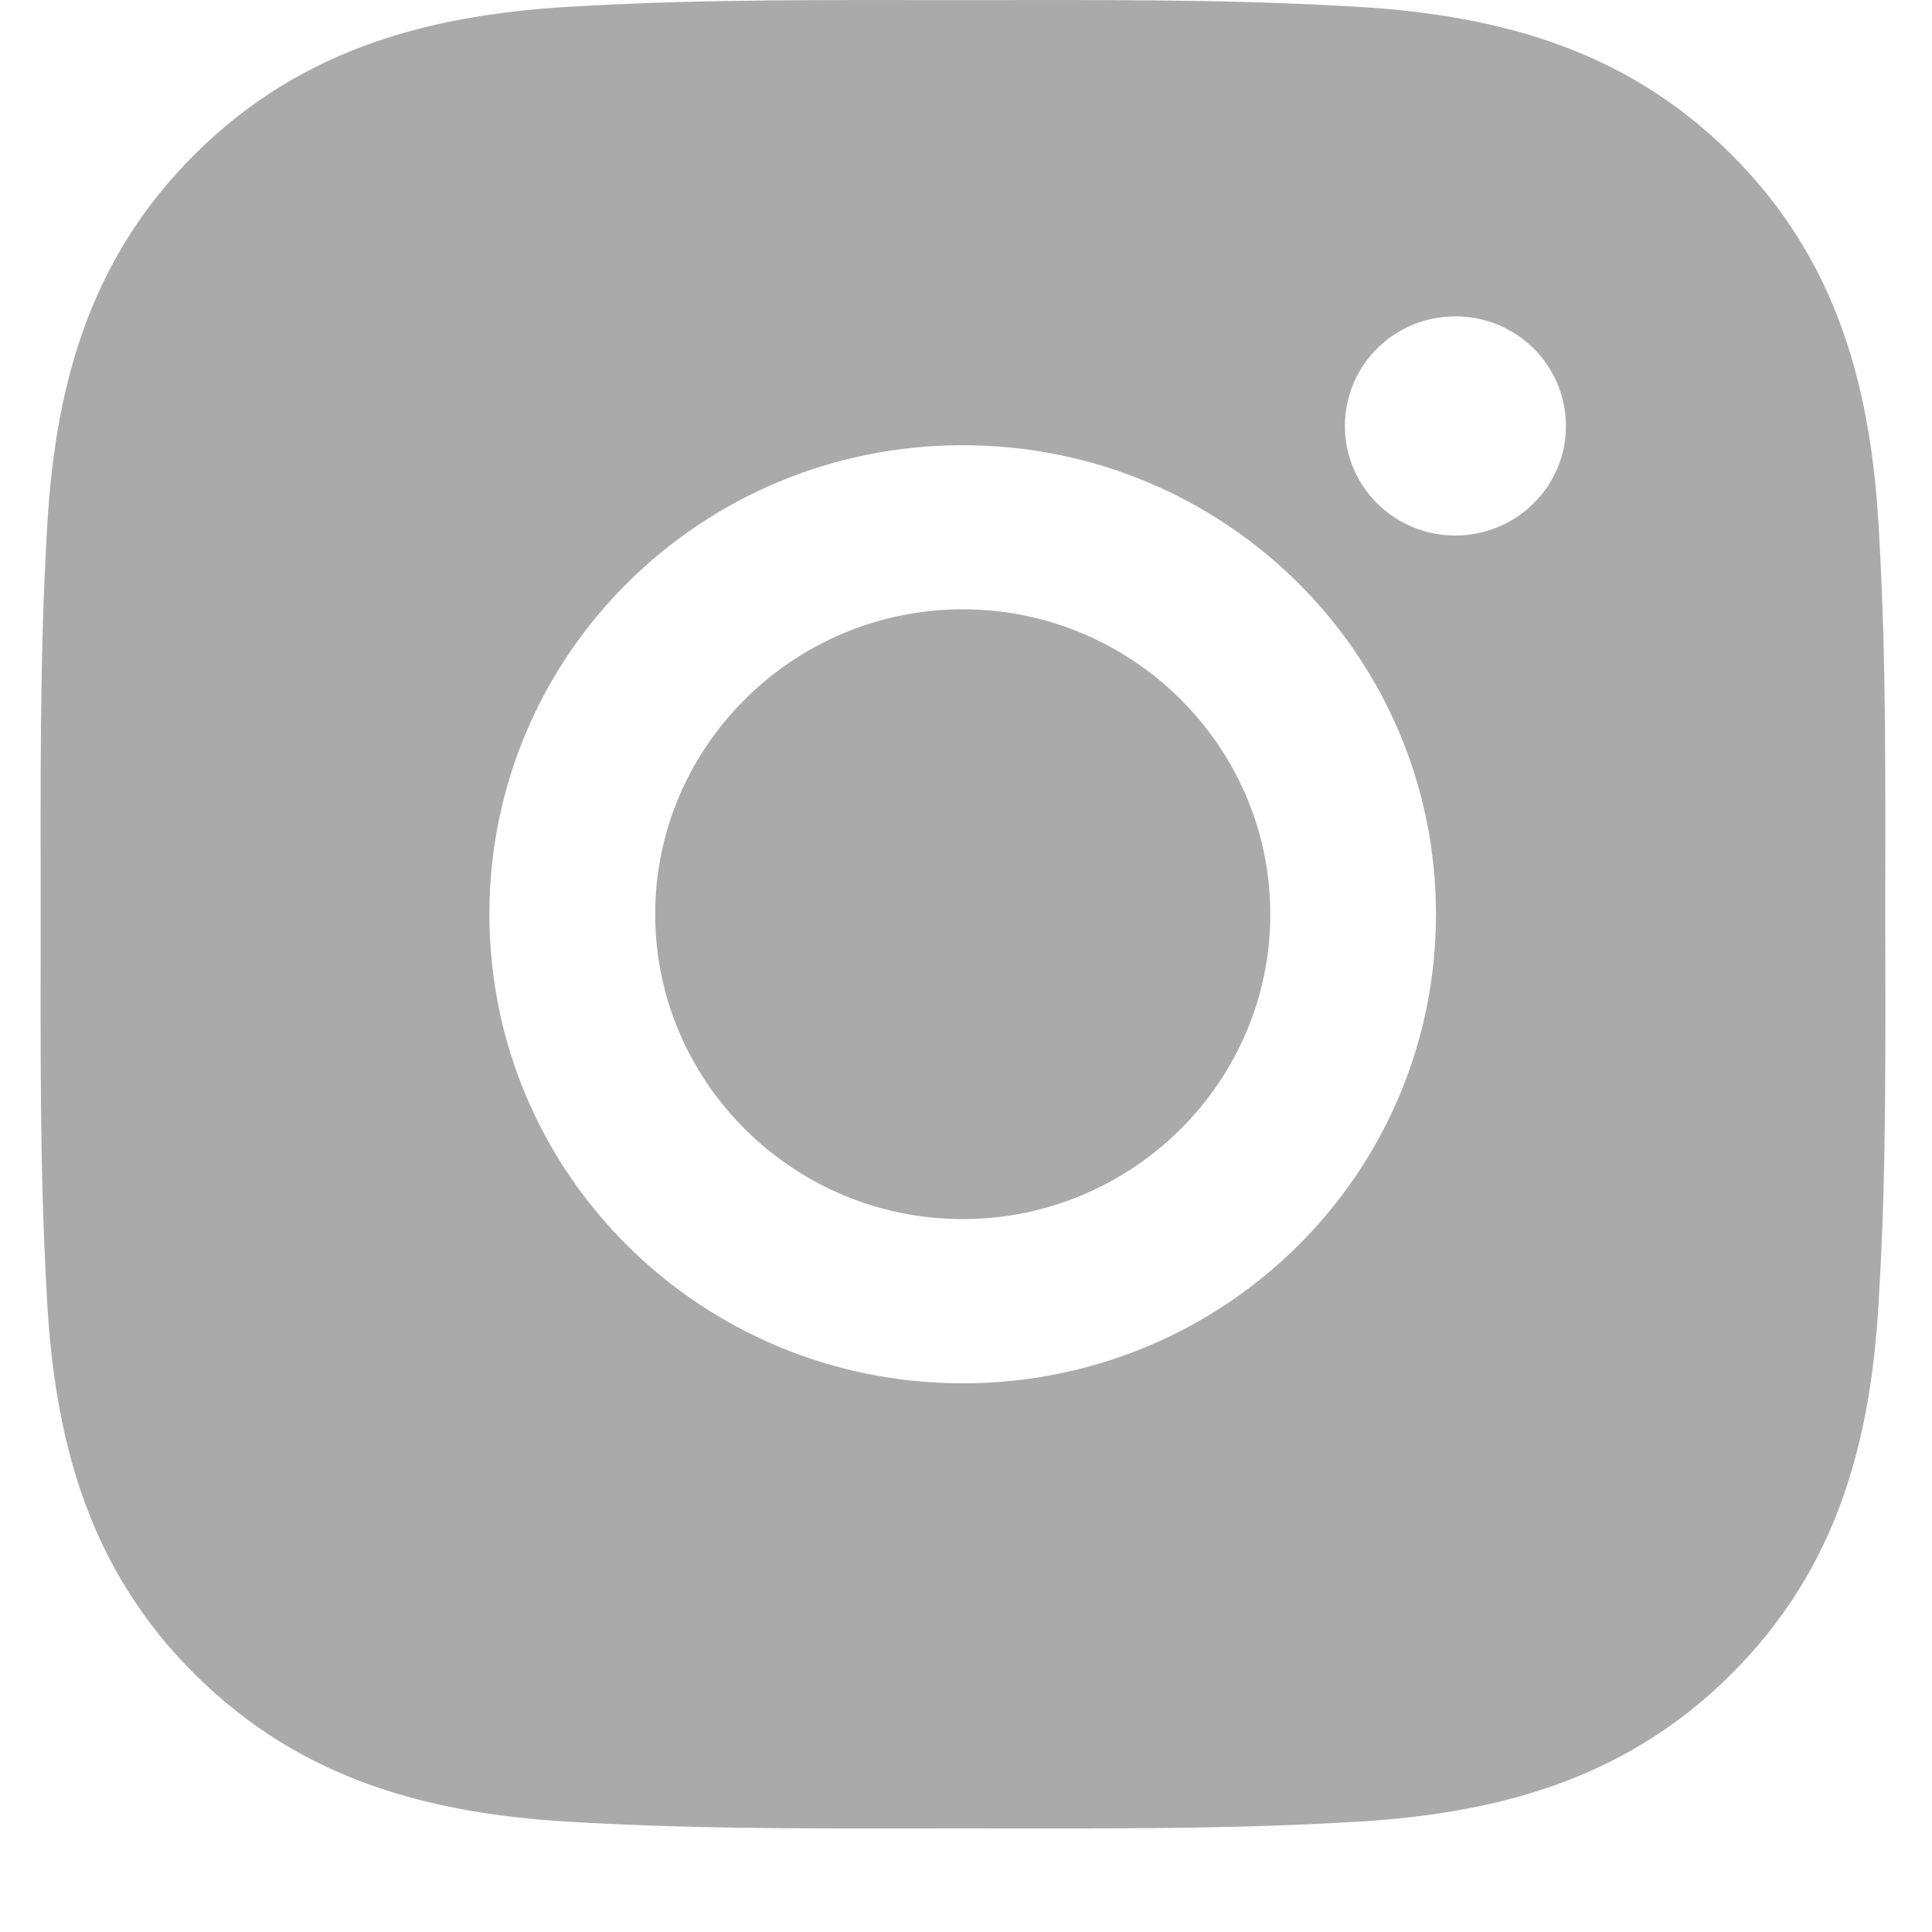
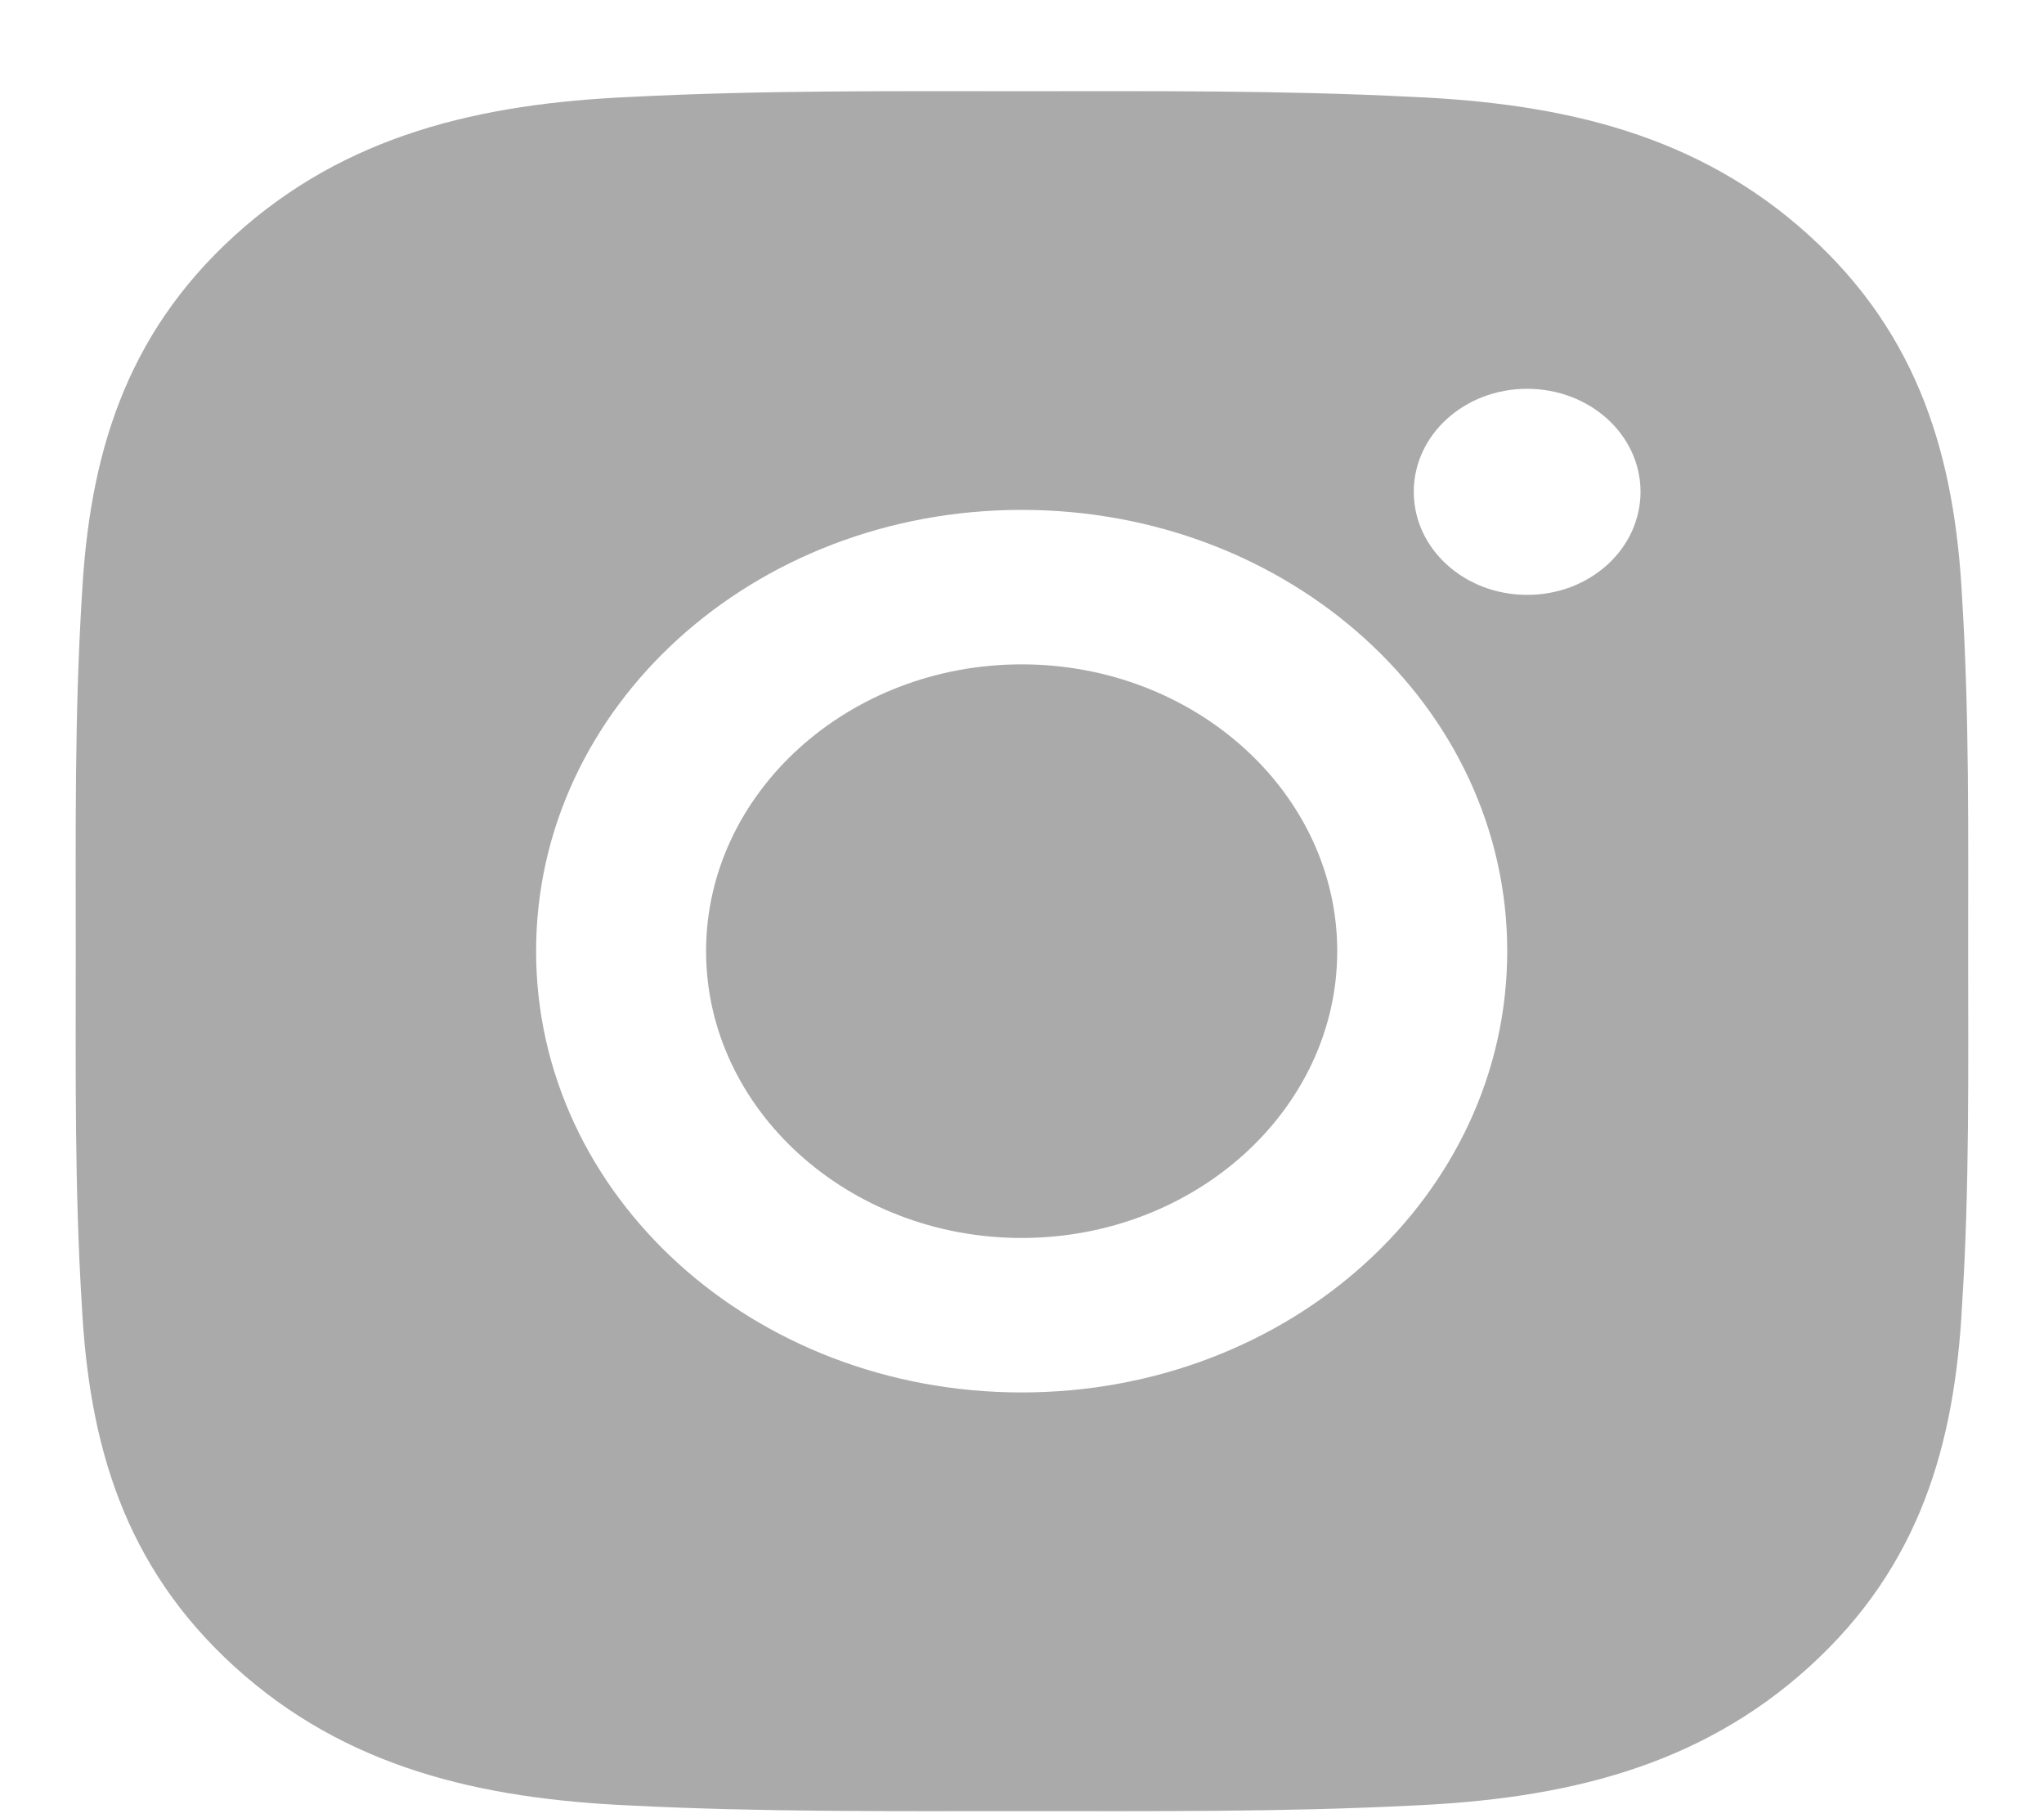
- <svg xmlns="http://www.w3.org/2000/svg" width="16" height="16" viewBox="0 0 16 16" fill="none">
-   <path d="M7.973 5.046C6.57 5.046 5.426 6.181 5.426 7.571C5.426 8.962 6.57 10.096 7.973 10.096C9.376 10.096 10.52 8.962 10.52 7.571C10.52 6.181 9.376 5.046 7.973 5.046ZM15.613 7.571C15.613 6.526 15.623 5.49 15.563 4.446C15.504 3.234 15.225 2.158 14.331 1.272C13.435 0.383 12.351 0.109 11.128 0.05C10.073 -0.009 9.028 0.001 7.975 0.001C6.92 0.001 5.875 -0.009 4.822 0.05C3.599 0.109 2.513 0.385 1.619 1.272C0.723 2.16 0.445 3.234 0.386 4.446C0.327 5.492 0.337 6.528 0.337 7.571C0.337 8.615 0.327 9.653 0.386 10.697C0.445 11.909 0.724 12.985 1.619 13.871C2.515 14.759 3.599 15.034 4.822 15.093C5.877 15.152 6.922 15.142 7.975 15.142C9.03 15.142 10.075 15.152 11.128 15.093C12.351 15.034 13.437 14.758 14.331 13.871C15.227 12.983 15.504 11.909 15.563 10.697C15.625 9.653 15.613 8.617 15.613 7.571ZM7.973 11.456C5.804 11.456 4.053 9.721 4.053 7.571C4.053 5.422 5.804 3.687 7.973 3.687C10.142 3.687 11.892 5.422 11.892 7.571C11.892 9.721 10.142 11.456 7.973 11.456ZM12.053 4.435C11.546 4.435 11.138 4.029 11.138 3.527C11.138 3.025 11.546 2.62 12.053 2.62C12.559 2.62 12.968 3.025 12.968 3.527C12.969 3.647 12.945 3.765 12.899 3.875C12.853 3.985 12.786 4.085 12.7 4.169C12.616 4.254 12.514 4.32 12.403 4.366C12.292 4.411 12.173 4.435 12.053 4.435Z" fill="#AAAAAA" />
+ <svg xmlns="http://www.w3.org/2000/svg" width="18" height="16" viewBox="0 0 18 16" fill="none">
+   <path d="M8.997 5.849C7.467 5.849 6.218 6.984 6.218 8.374C6.218 9.764 7.467 10.899 8.997 10.899C10.527 10.899 11.776 9.764 11.776 8.374C11.776 6.984 10.527 5.849 8.997 5.849ZM17.332 8.374C17.332 7.329 17.343 6.292 17.278 5.249C17.213 4.037 16.909 2.961 15.933 2.074C14.956 1.186 13.773 0.911 12.439 0.853C11.288 0.794 10.148 0.803 8.999 0.803C7.849 0.803 6.708 0.794 5.56 0.853C4.225 0.911 3.041 1.188 2.066 2.074C1.088 2.963 0.785 4.037 0.721 5.249C0.656 6.294 0.667 7.33 0.667 8.374C0.667 9.418 0.656 10.456 0.721 11.499C0.785 12.712 1.09 13.787 2.066 14.674C3.043 15.562 4.225 15.837 5.56 15.896C6.71 15.954 7.851 15.945 8.999 15.945C10.15 15.945 11.29 15.954 12.439 15.896C13.773 15.837 14.957 15.56 15.933 14.674C16.911 13.786 17.213 12.712 17.278 11.499C17.345 10.456 17.332 9.42 17.332 8.374ZM8.997 12.259C6.631 12.259 4.721 10.524 4.721 8.374C4.721 6.224 6.631 4.489 8.997 4.489C11.363 4.489 13.273 6.224 13.273 8.374C13.273 10.524 11.363 12.259 8.997 12.259ZM13.448 5.237C12.896 5.237 12.45 4.832 12.45 4.33C12.45 3.828 12.896 3.423 13.448 3.423C14.001 3.423 14.447 3.828 14.447 4.33C14.447 4.449 14.421 4.567 14.371 4.678C14.321 4.788 14.247 4.888 14.155 4.972C14.062 5.056 13.952 5.123 13.831 5.169C13.709 5.214 13.579 5.238 13.448 5.237Z" fill="#AAAAAA" />
</svg>
